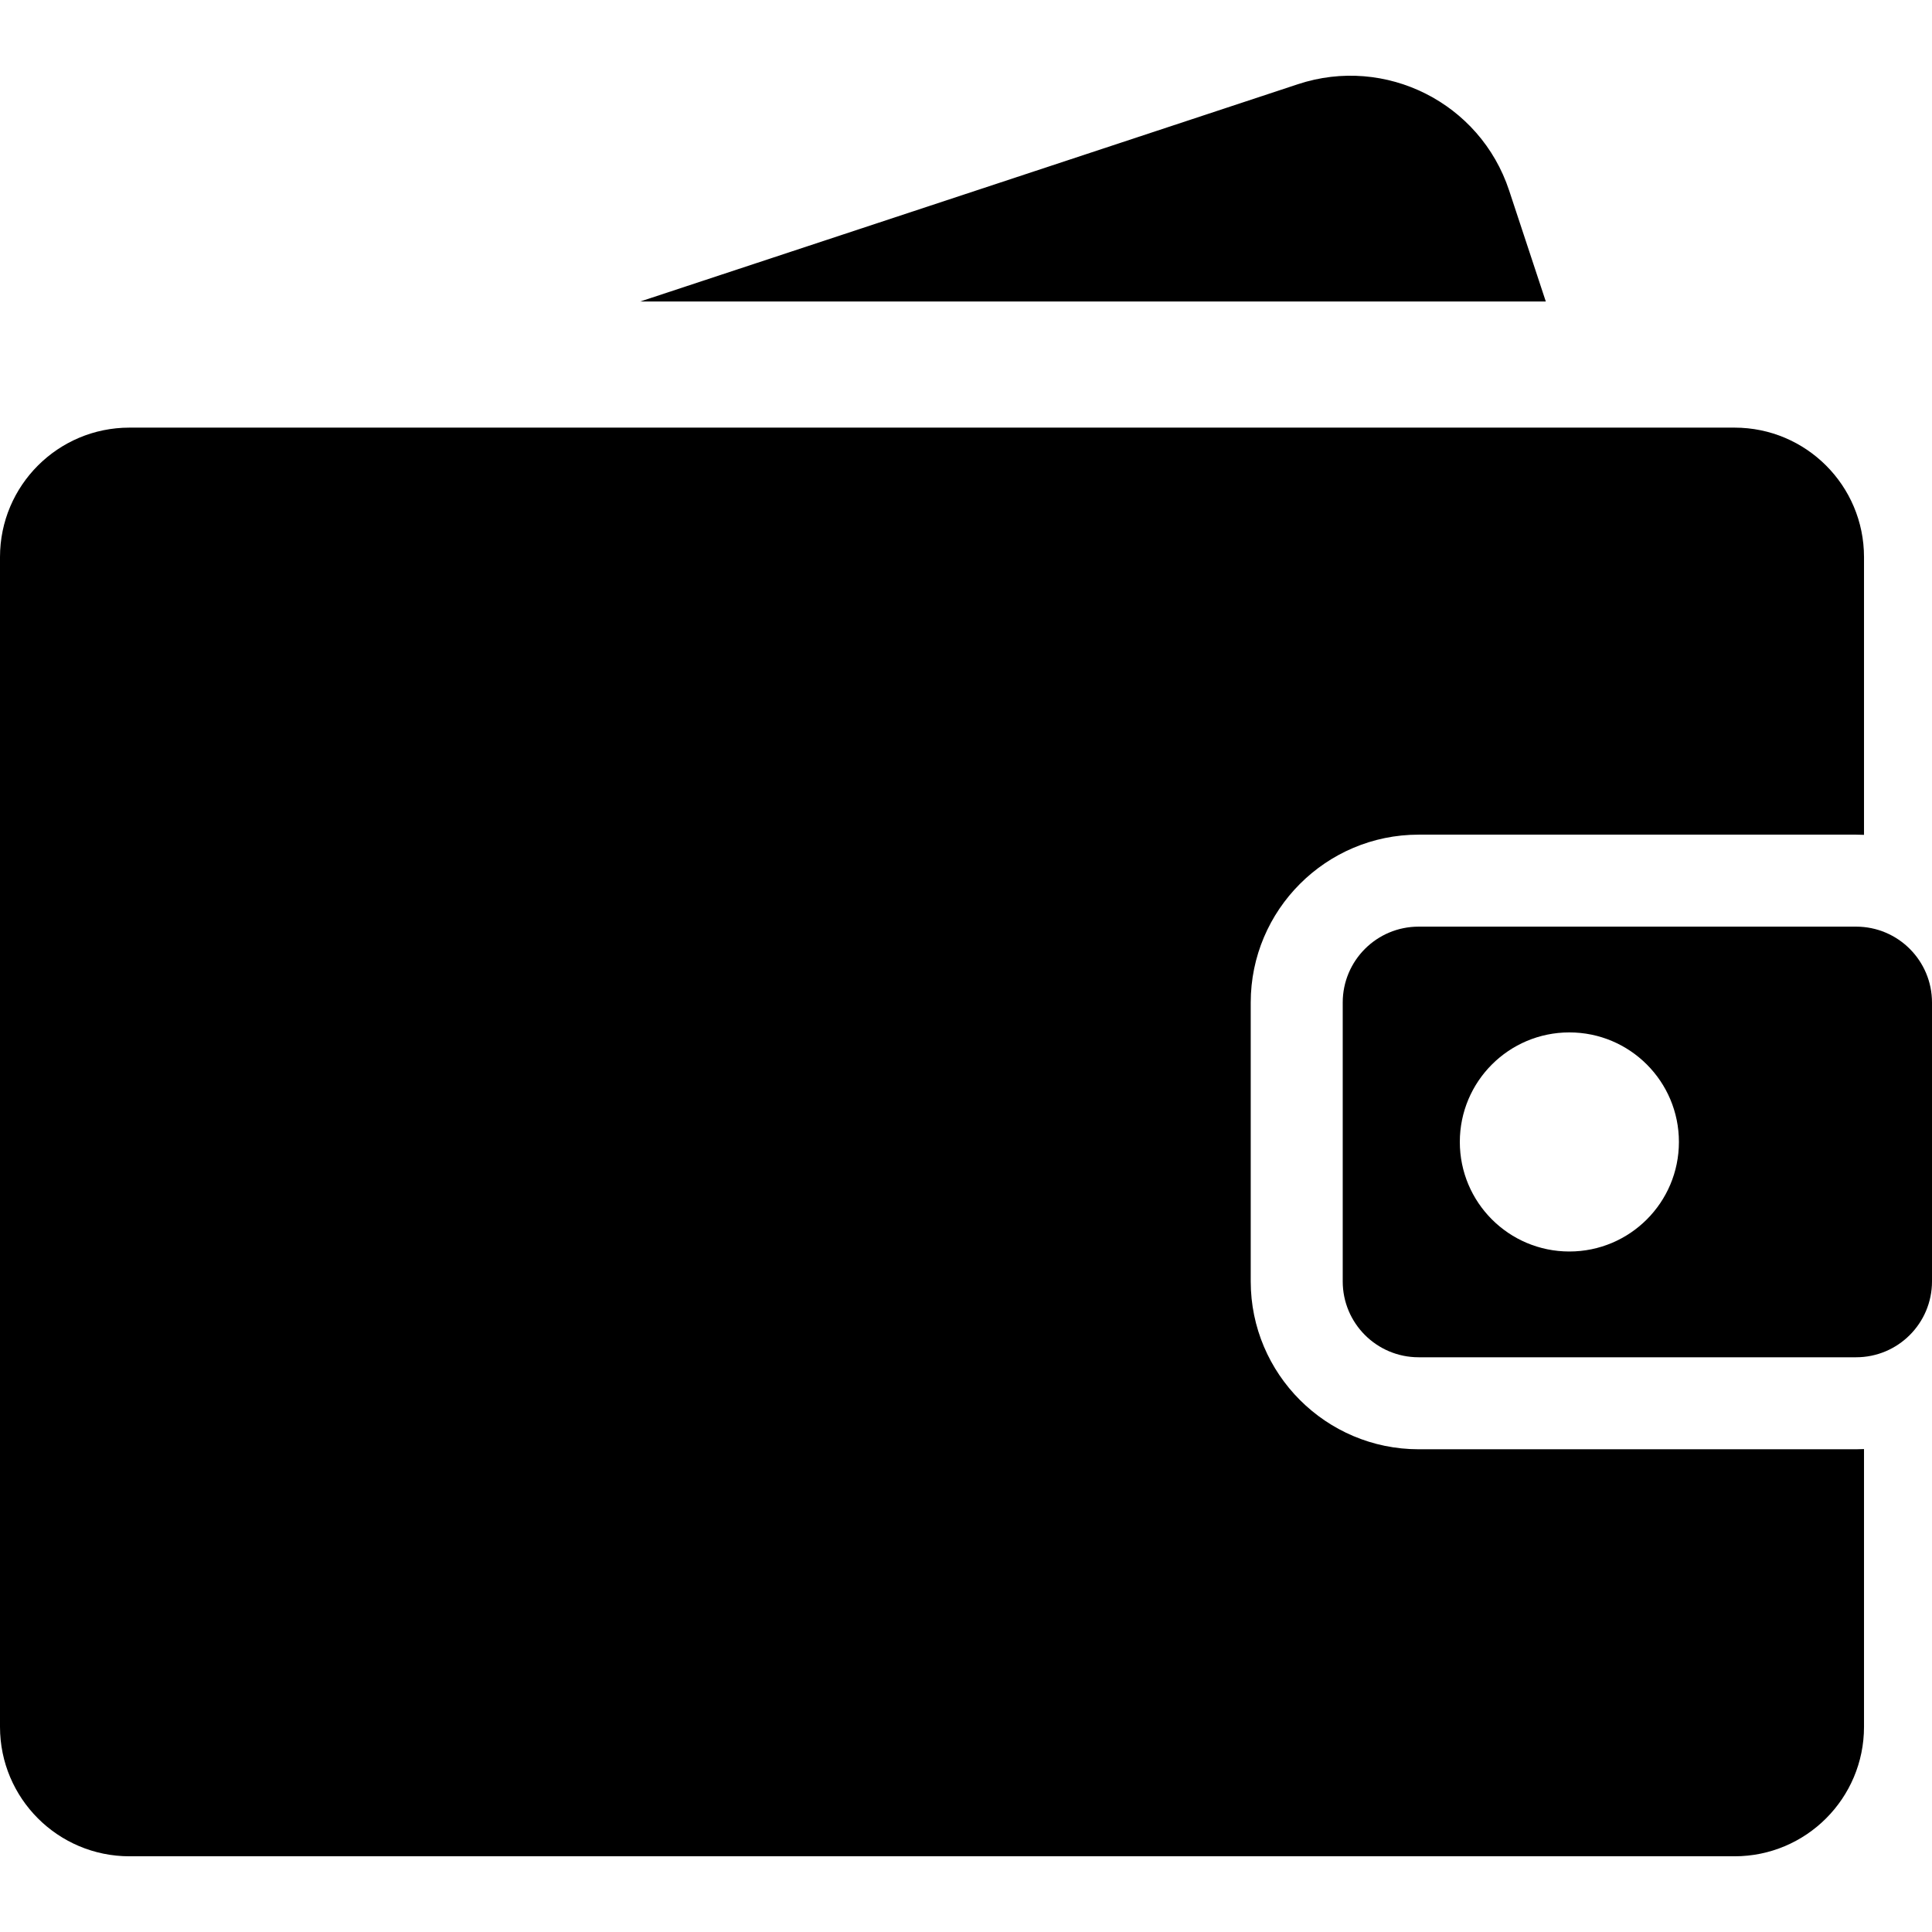
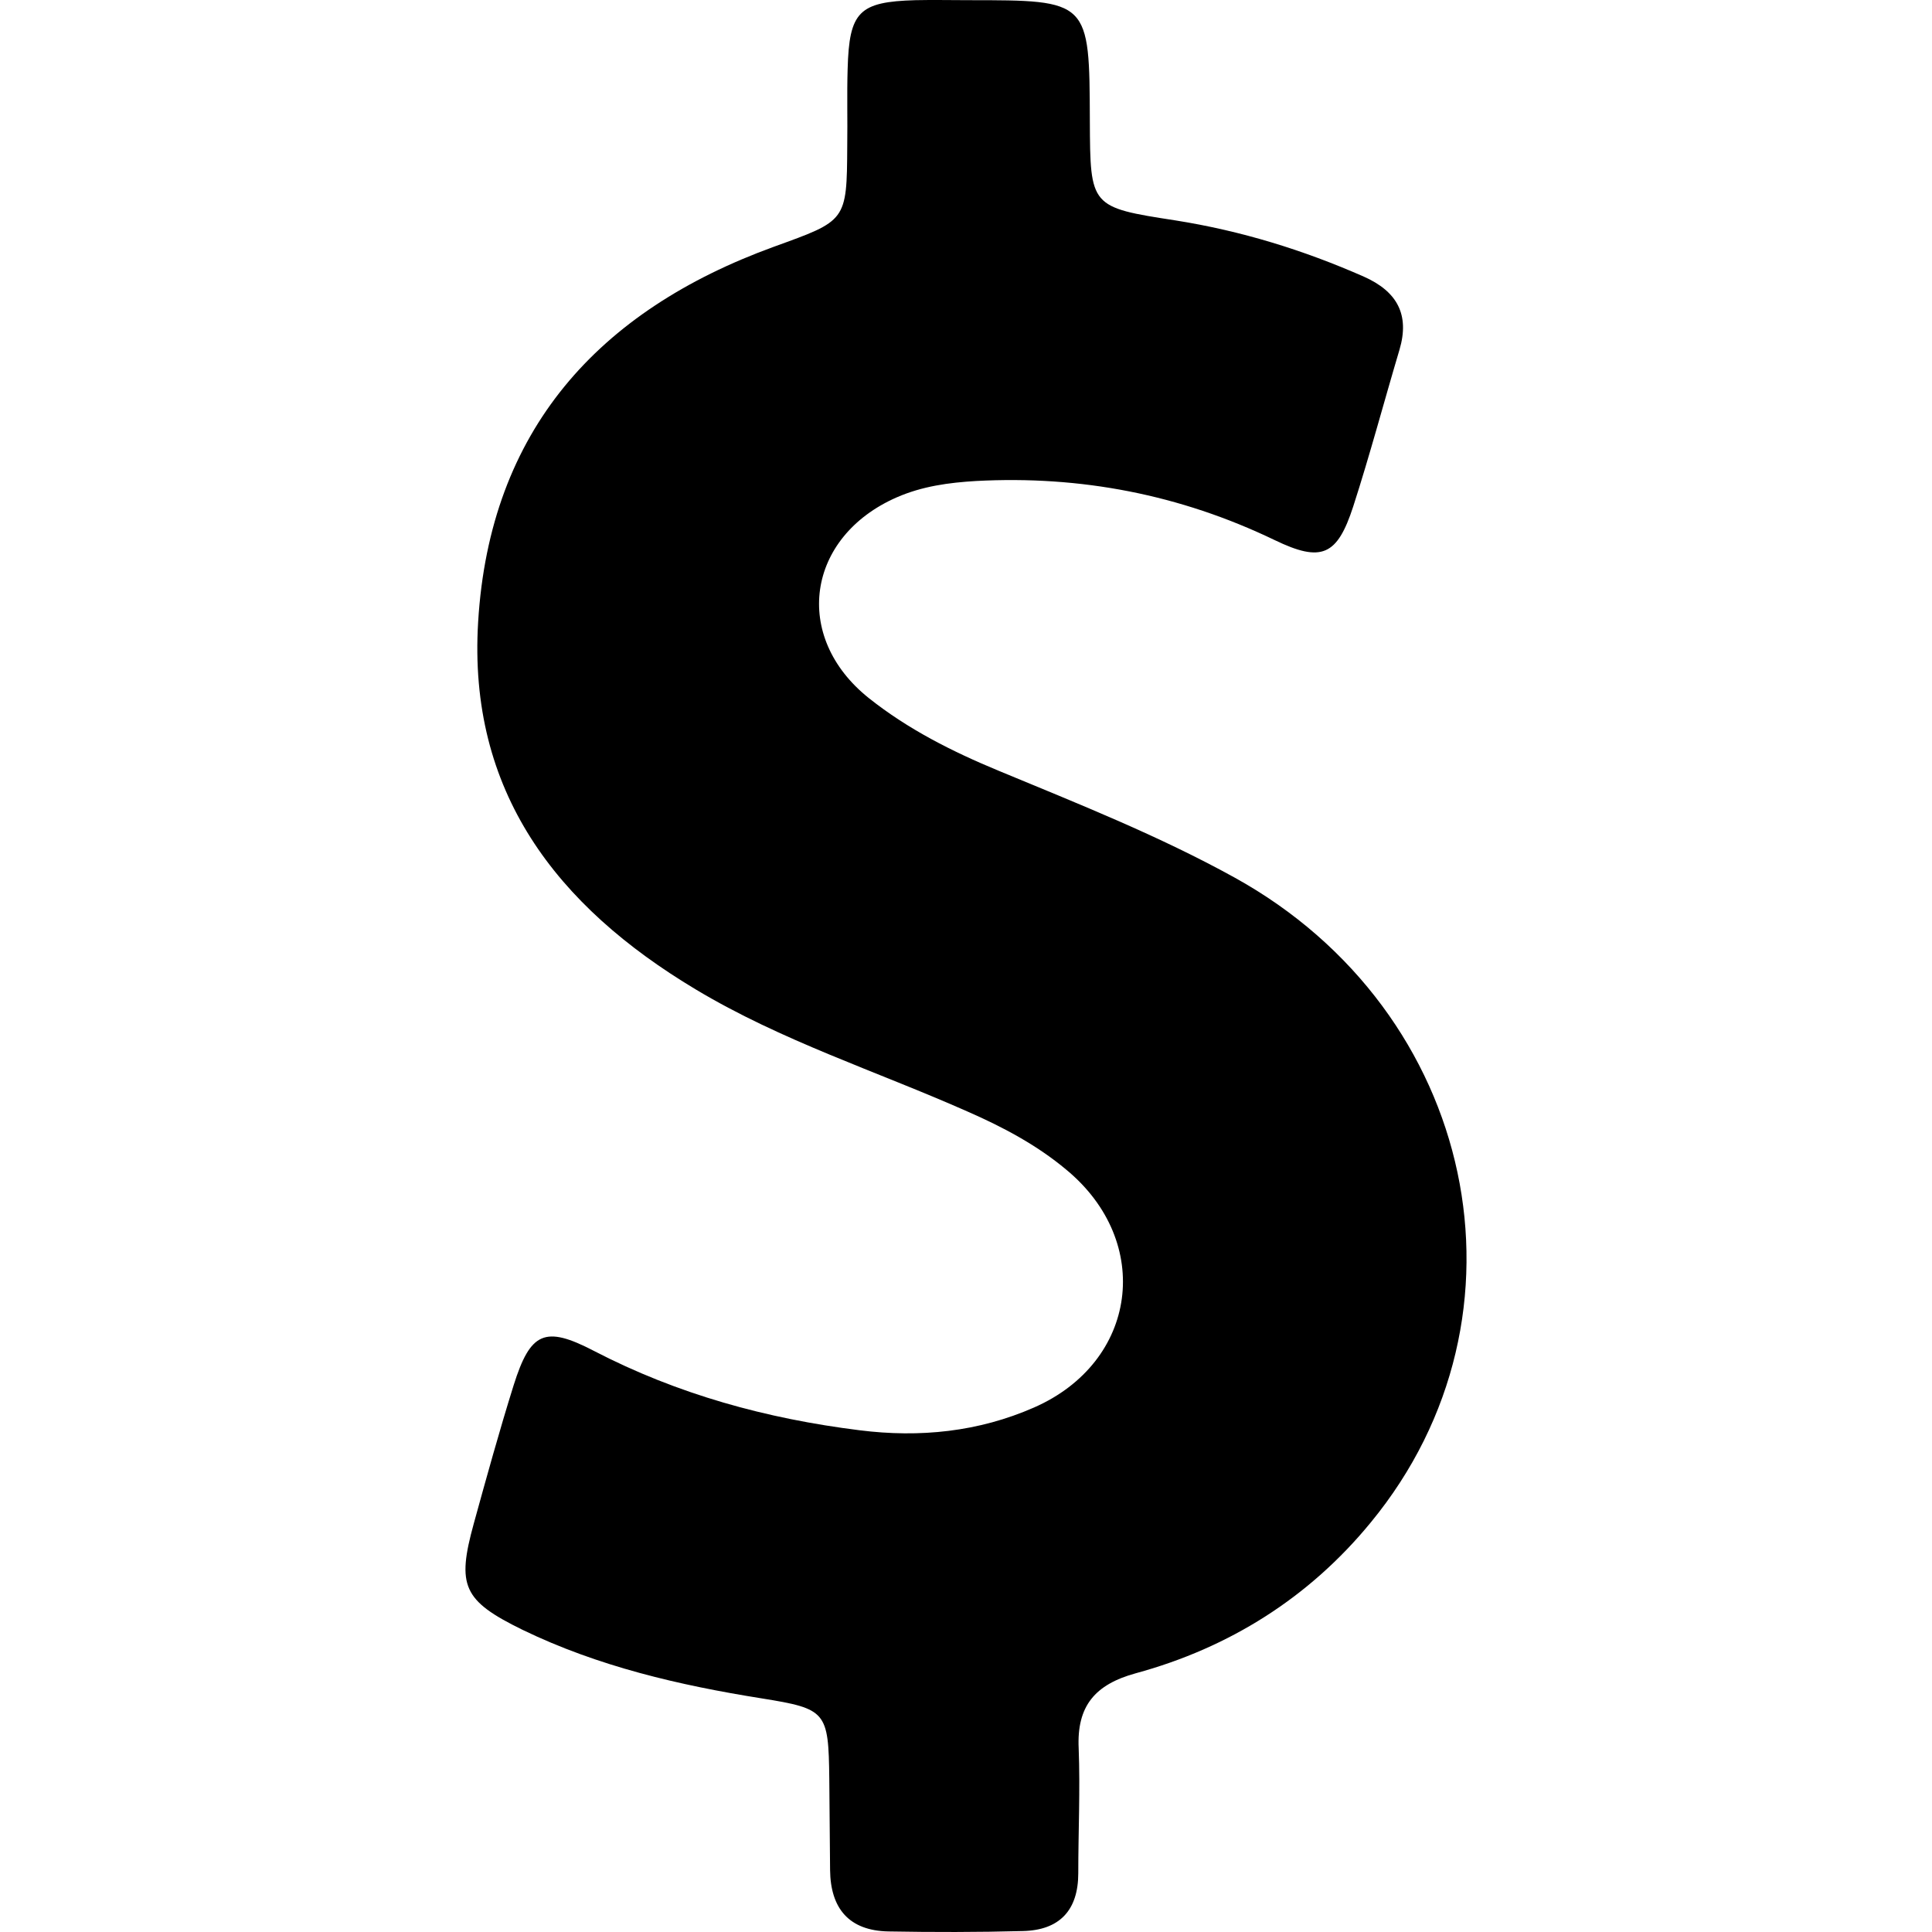
- <svg xmlns="http://www.w3.org/2000/svg" version="1.1" id="Layer_1" x="0px" y="0px" viewBox="0 0 458.531 458.531" style="enable-background:new 0 0 458.531 458.531;" xml:space="preserve">
-   <g id="XMLID_830_">
-     <g>
-       <g>
-         <path d="M336.688,343.962L336.688,343.962c-21.972-0.001-39.848-17.876-39.848-39.848v-66.176     c0-21.972,17.876-39.847,39.848-39.847h103.83c0.629,0,1.254,0.019,1.876,0.047v-65.922c0-16.969-13.756-30.725-30.725-30.725     H30.726C13.756,101.49,0,115.246,0,132.215v277.621c0,16.969,13.756,30.726,30.726,30.726h380.943     c16.969,0,30.725-13.756,30.725-30.726v-65.922c-0.622,0.029-1.247,0.048-1.876,0.048H336.688z" />
-         <path d="M440.518,219.925h-103.83c-9.948,0-18.013,8.065-18.013,18.013v66.176c0,9.948,8.065,18.013,18.013,18.013h103.83     c9.948,0,18.013-8.064,18.013-18.013v-66.176C458.531,227.989,450.466,219.925,440.518,219.925z M372.466,297.024     c-14.359,0-25.999-11.64-25.999-25.999s11.64-25.999,25.999-25.999c14.359,0,25.999,11.64,25.999,25.999     C398.465,285.384,386.825,297.024,372.466,297.024z" />
-         <path d="M358.169,45.209c-6.874-20.806-29.313-32.1-50.118-25.226L151.958,71.552h214.914L358.169,45.209z" />
-       </g>
-     </g>
+ <svg xmlns="http://www.w3.org/2000/svg" version="1.1" id="Capa_1" x="0px" y="0px" viewBox="0 0 484.184 484.184" style="enable-background:new 0 0 484.184 484.184;" xml:space="preserve">
+   <g>
+     <path d="M309.43,219.944c-19-10.5-39.2-18.5-59.2-26.8c-11.6-4.8-22.7-10.4-32.5-18.2c-19.3-15.4-15.6-40.4,7-50.3   c6.4-2.8,13.1-3.7,19.9-4.1c26.2-1.4,51.1,3.4,74.8,14.8c11.8,5.7,15.7,3.9,19.7-8.4c4.2-13,7.7-26.2,11.6-39.3   c2.6-8.8-0.6-14.6-8.9-18.3c-15.2-6.7-30.8-11.5-47.2-14.1c-21.4-3.3-21.4-3.4-21.5-24.9c-0.1-30.3-0.1-30.3-30.5-30.3   c-4.4,0-8.8-0.1-13.2,0c-14.2,0.4-16.6,2.9-17,17.2c-0.2,6.4,0,12.8-0.1,19.3c-0.1,19-0.2,18.7-18.4,25.3c-44,16-71.2,46-74.1,94   c-2.6,42.5,19.6,71.2,54.5,92.1c21.5,12.9,45.3,20.5,68.1,30.6c8.9,3.9,17.4,8.4,24.8,14.6c21.9,18.1,17.9,48.2-8.1,59.6   c-13.9,6.1-28.6,7.6-43.7,5.7c-23.3-2.9-45.6-9-66.6-19.9c-12.3-6.4-15.9-4.7-20.1,8.6c-3.6,11.5-6.8,23.1-10,34.7   c-4.3,15.6-2.7,19.3,12.2,26.6c19,9.2,39.3,13.9,60,17.2c16.2,2.6,16.7,3.3,16.9,20.1c0.1,7.6,0.1,15.3,0.2,22.9   c0.1,9.6,4.7,15.2,14.6,15.4c11.2,0.2,22.5,0.2,33.7-0.1c9.2-0.2,13.9-5.2,13.9-14.5c0-10.4,0.5-20.9,0.1-31.3   c-0.5-10.6,4.1-16,14.3-18.8c23.5-6.4,43.5-19,58.9-37.8C386.33,329.544,370.03,253.444,309.43,219.944z" />
  </g>
  <g>
</g>
  <g>
</g>
  <g>
</g>
  <g>
</g>
  <g>
</g>
  <g>
</g>
  <g>
</g>
  <g>
</g>
  <g>
</g>
  <g>
</g>
  <g>
</g>
  <g>
</g>
  <g>
</g>
  <g>
</g>
  <g>
</g>
</svg>
